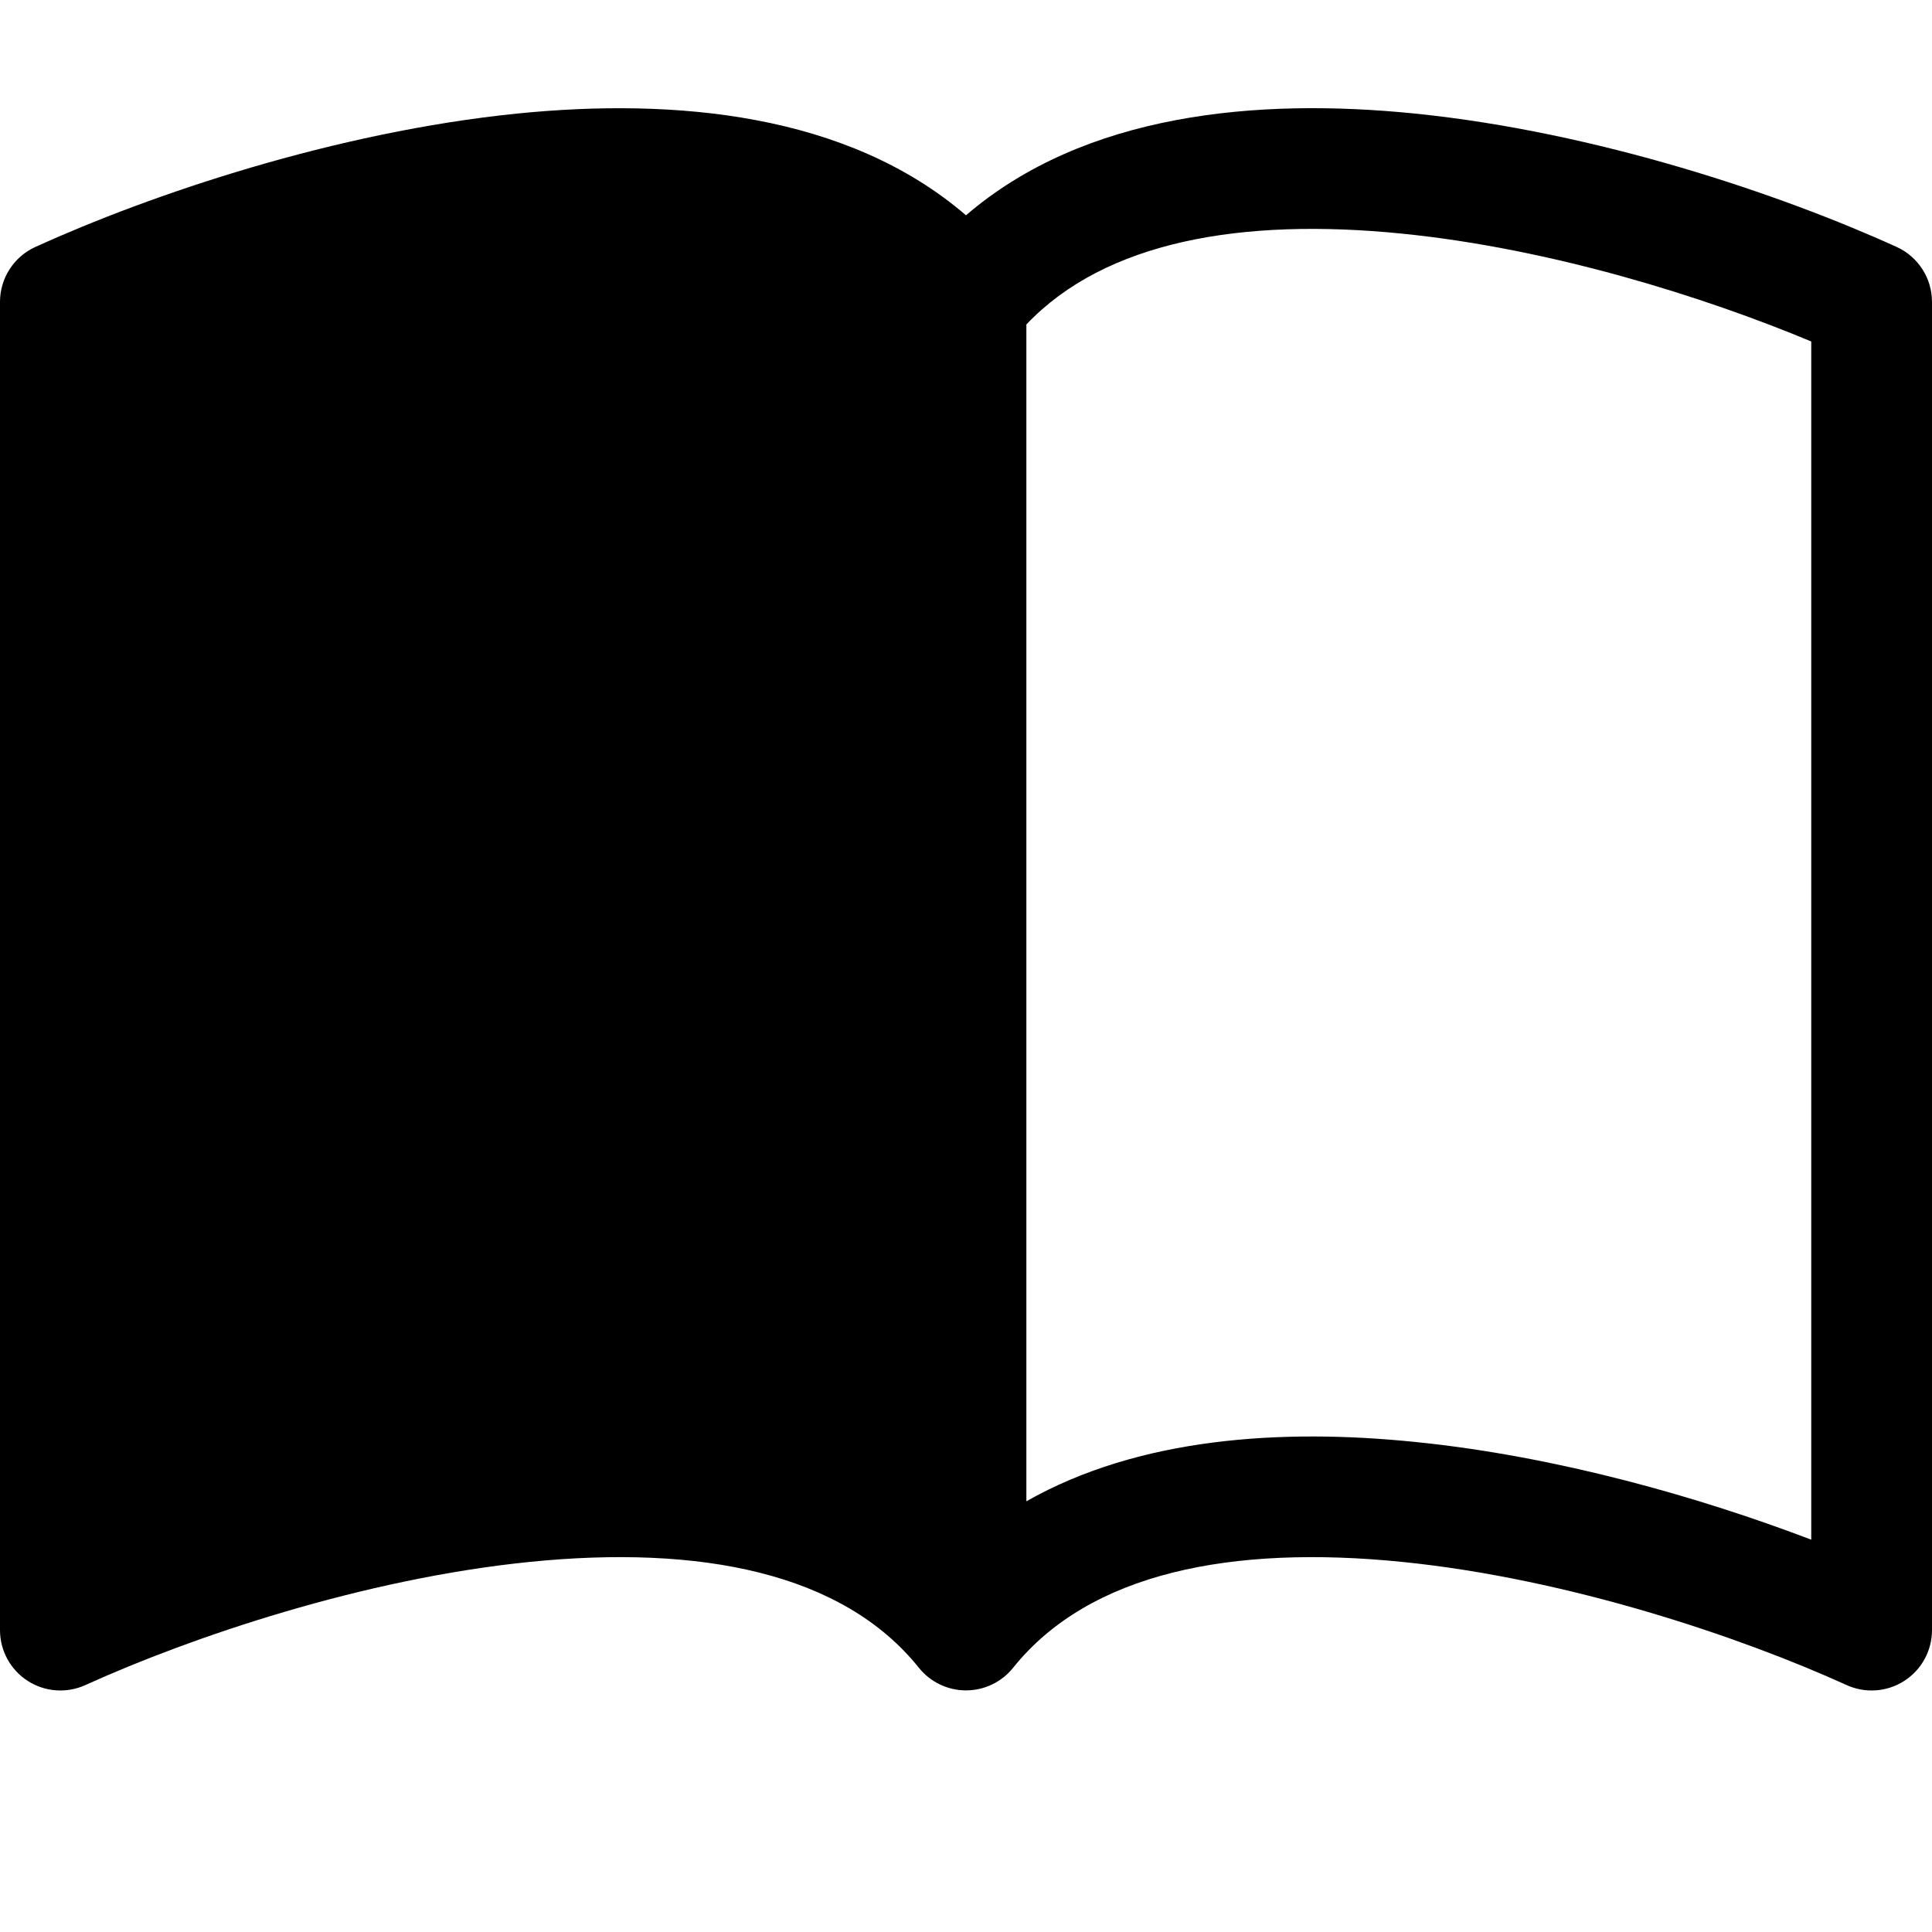
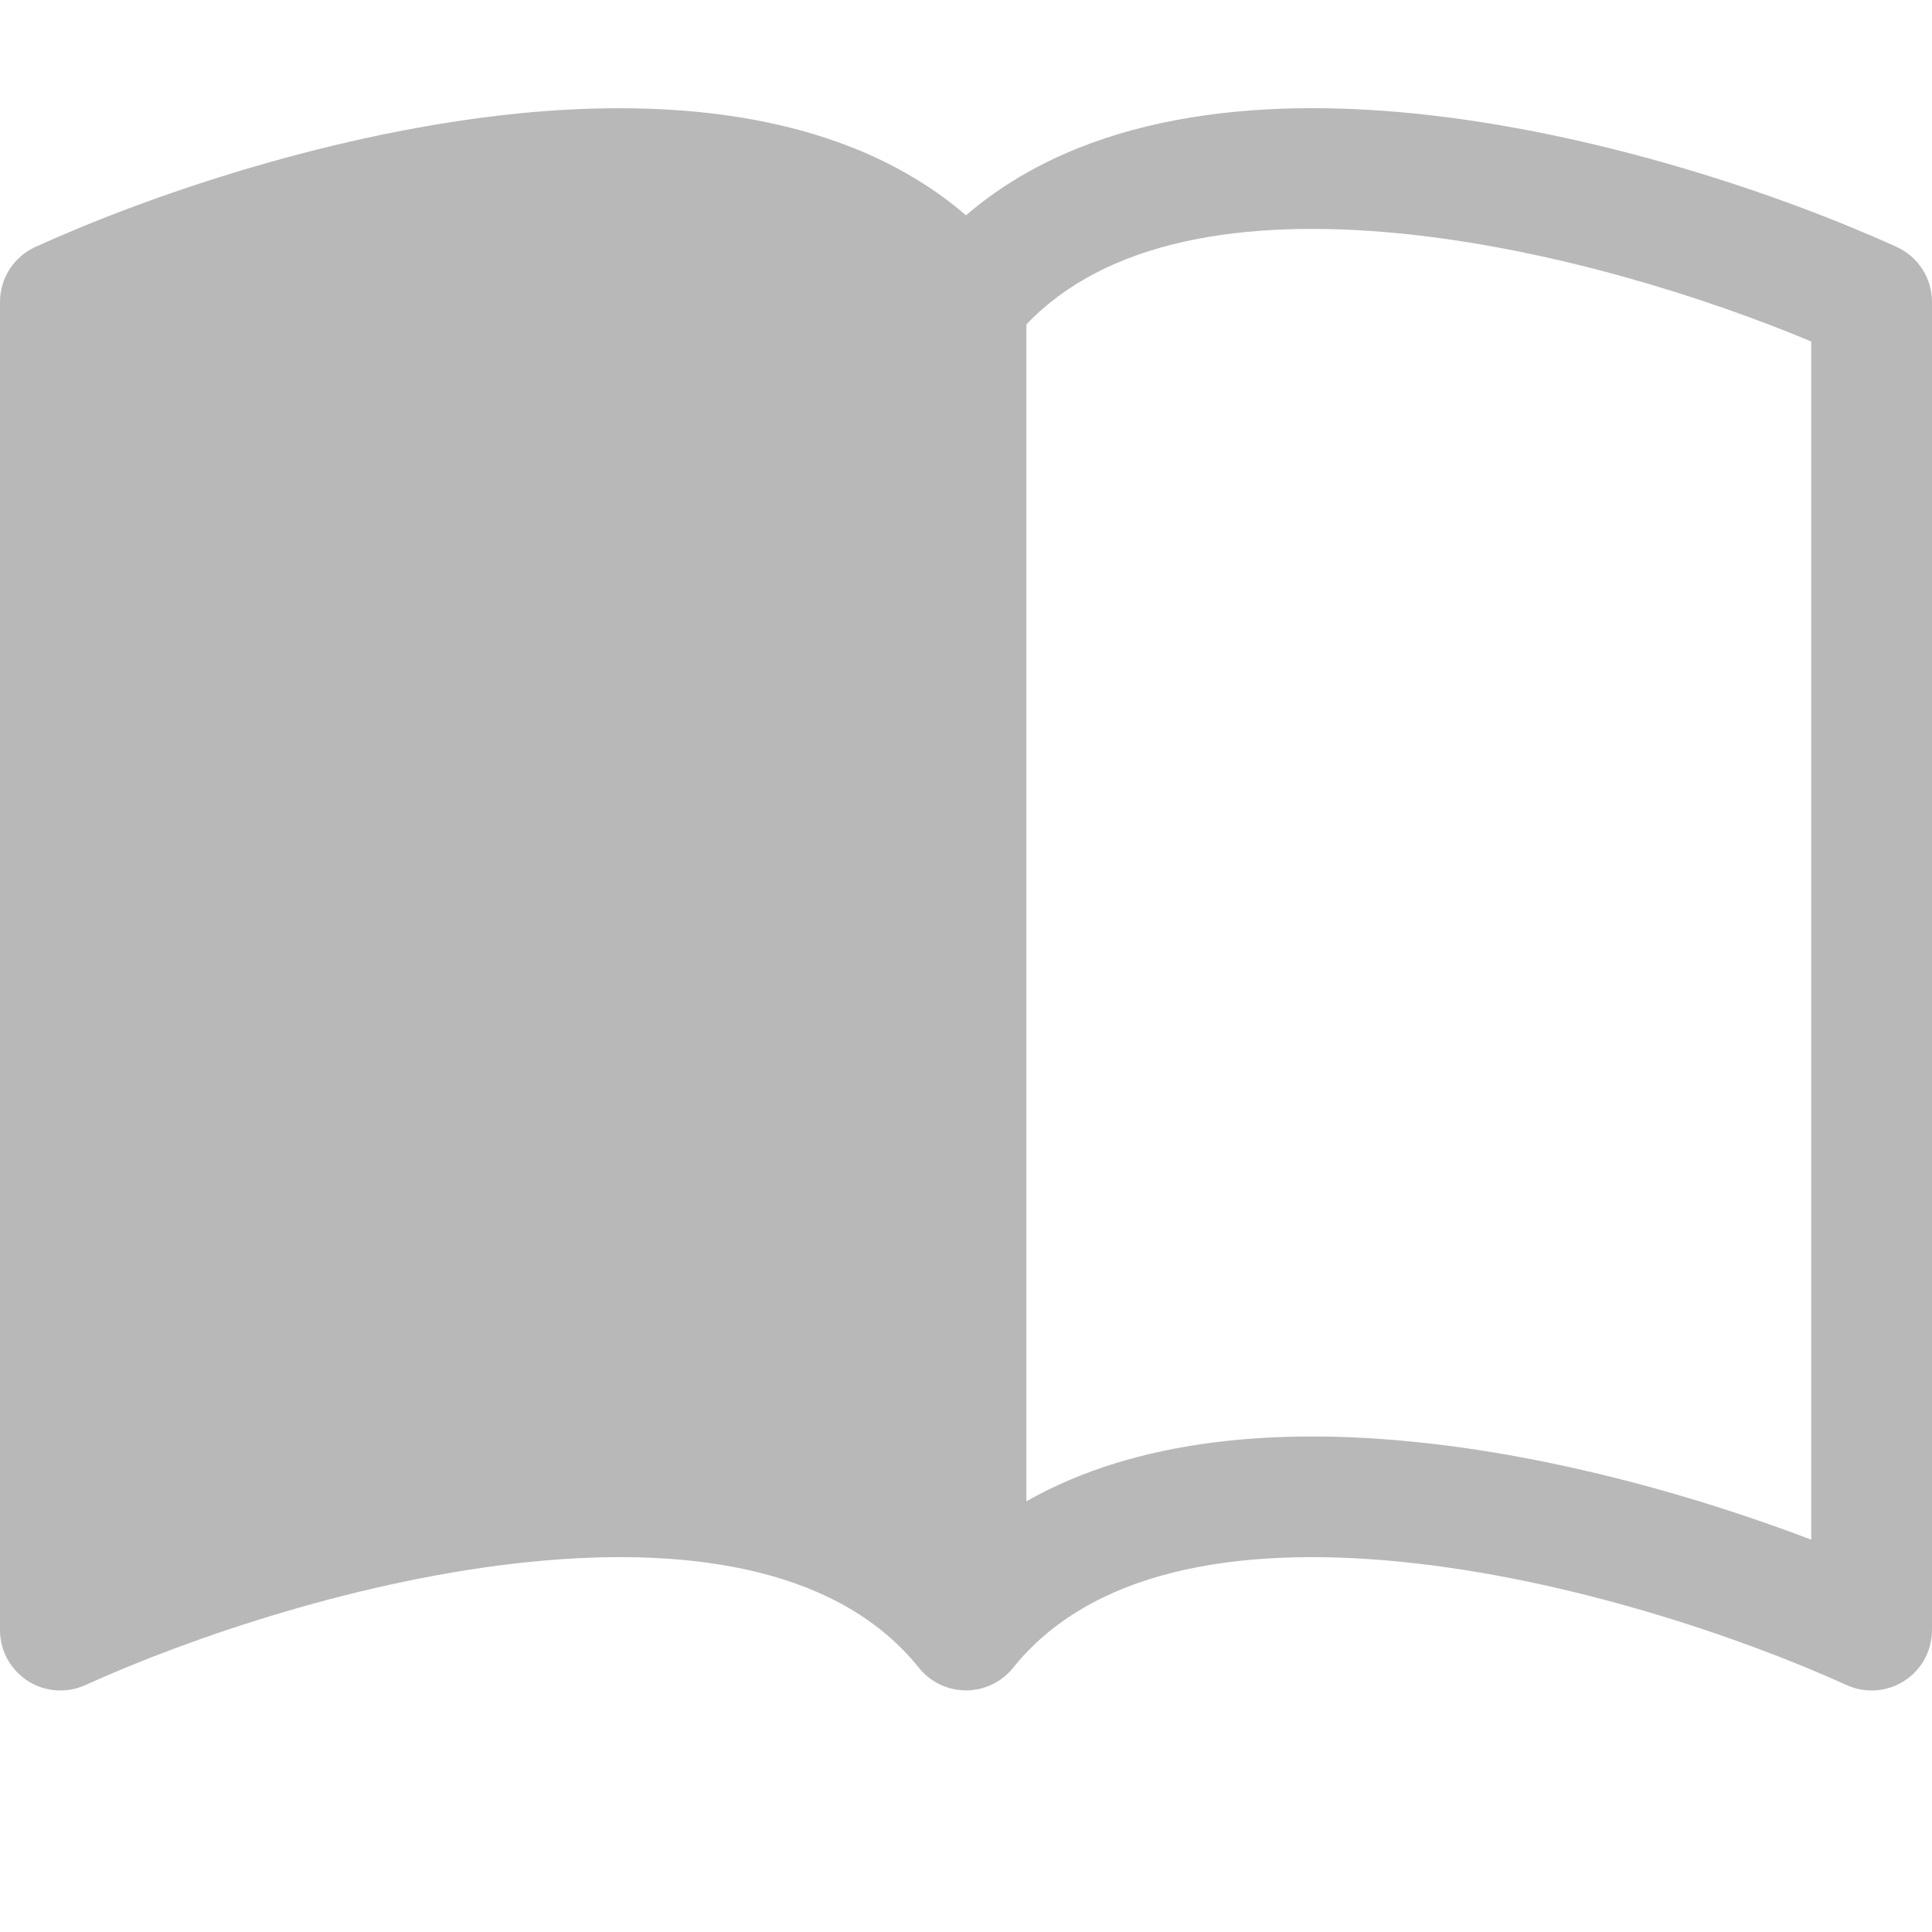
- <svg xmlns="http://www.w3.org/2000/svg" width="16" height="16" fill="currentColor" class="bi bi-book-half" viewBox="0 0 16 16">
+ <svg xmlns="http://www.w3.org/2000/svg" fill="#b8b8b8" class="bi bi-book-half" viewBox="0 0 16 16">
  <path d="M8.5 2.687c.654-.689 1.782-.886 3.112-.752 1.234.124 2.503.523 3.388.893v9.923c-.918-.35-2.107-.692-3.287-.81-1.094-.111-2.278-.039-3.213.492V2.687zM8 1.783C7.015.936 5.587.81 4.287.94c-1.514.153-3.042.672-3.994 1.105A.5.5 0 0 0 0 2.5v11a.5.5 0 0 0 .707.455c.882-.4 2.303-.881 3.68-1.02 1.409-.142 2.59.087 3.223.877a.5.5 0 0 0 .78 0c.633-.79 1.814-1.019 3.222-.877 1.378.139 2.8.62 3.681 1.02A.5.5 0 0 0 16 13.5v-11a.5.5 0 0 0-.293-.455c-.952-.433-2.48-.952-3.994-1.105C10.413.809 8.985.936 8 1.783z" />
</svg>
